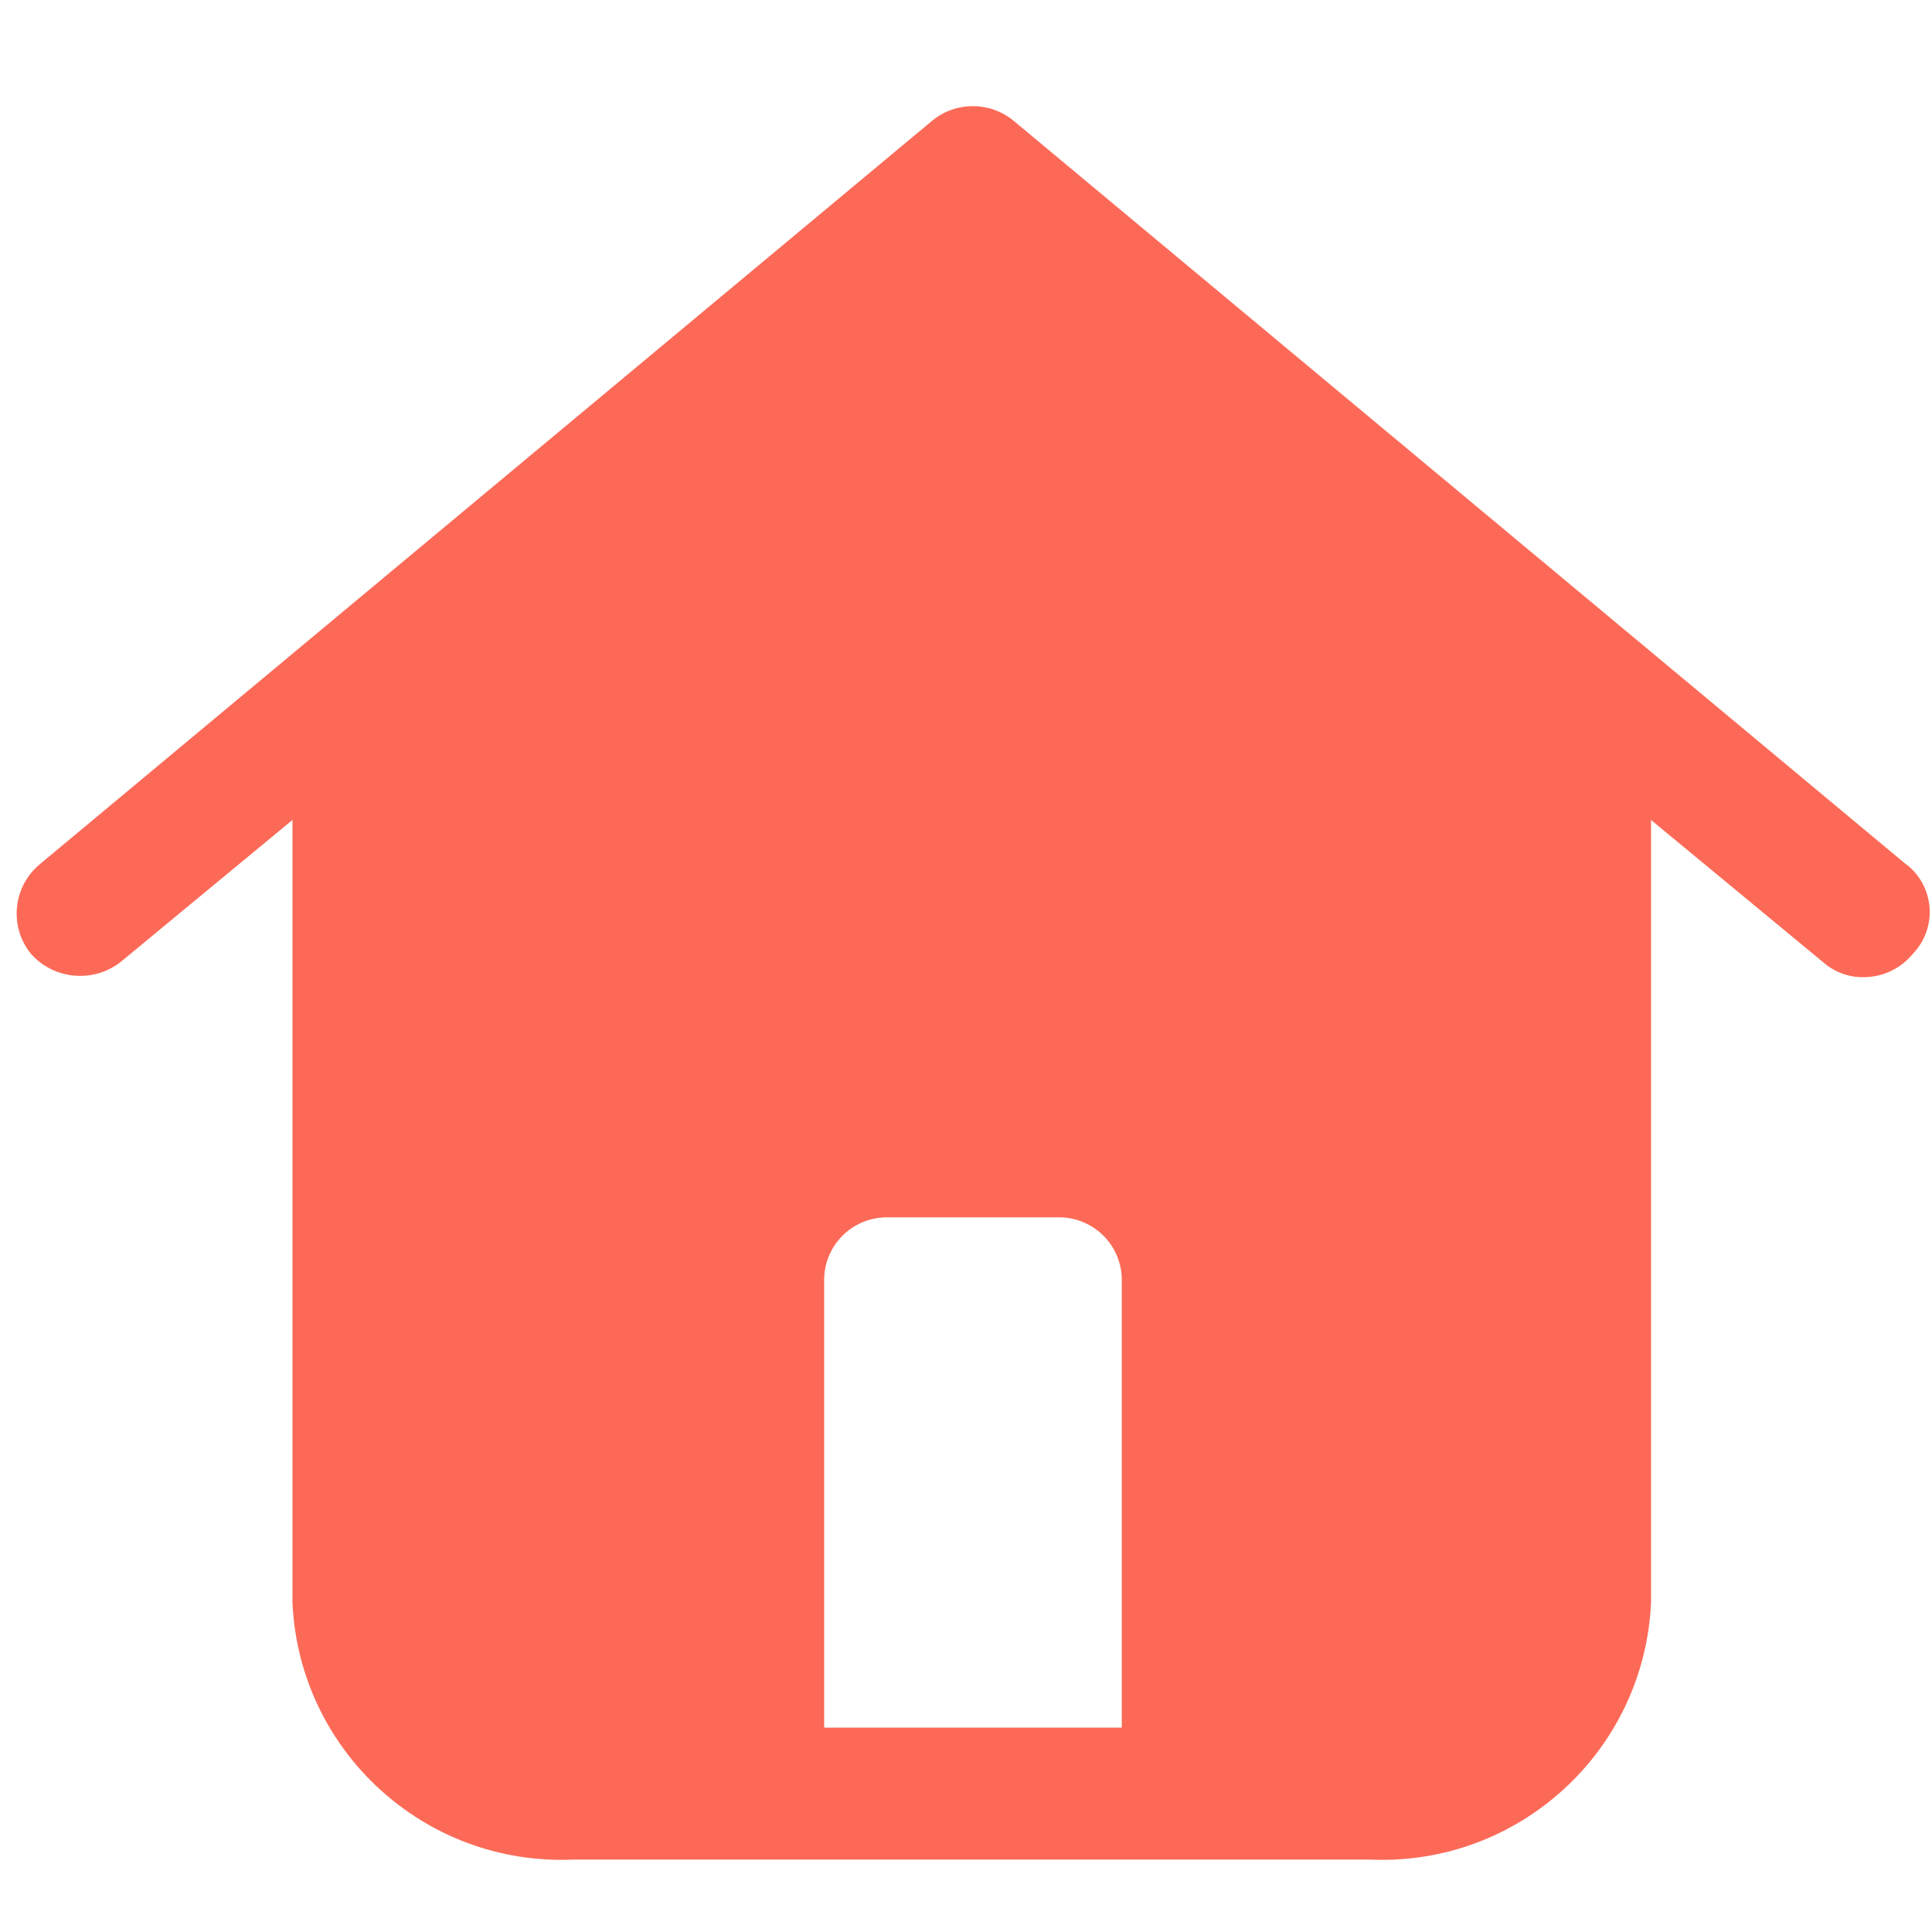
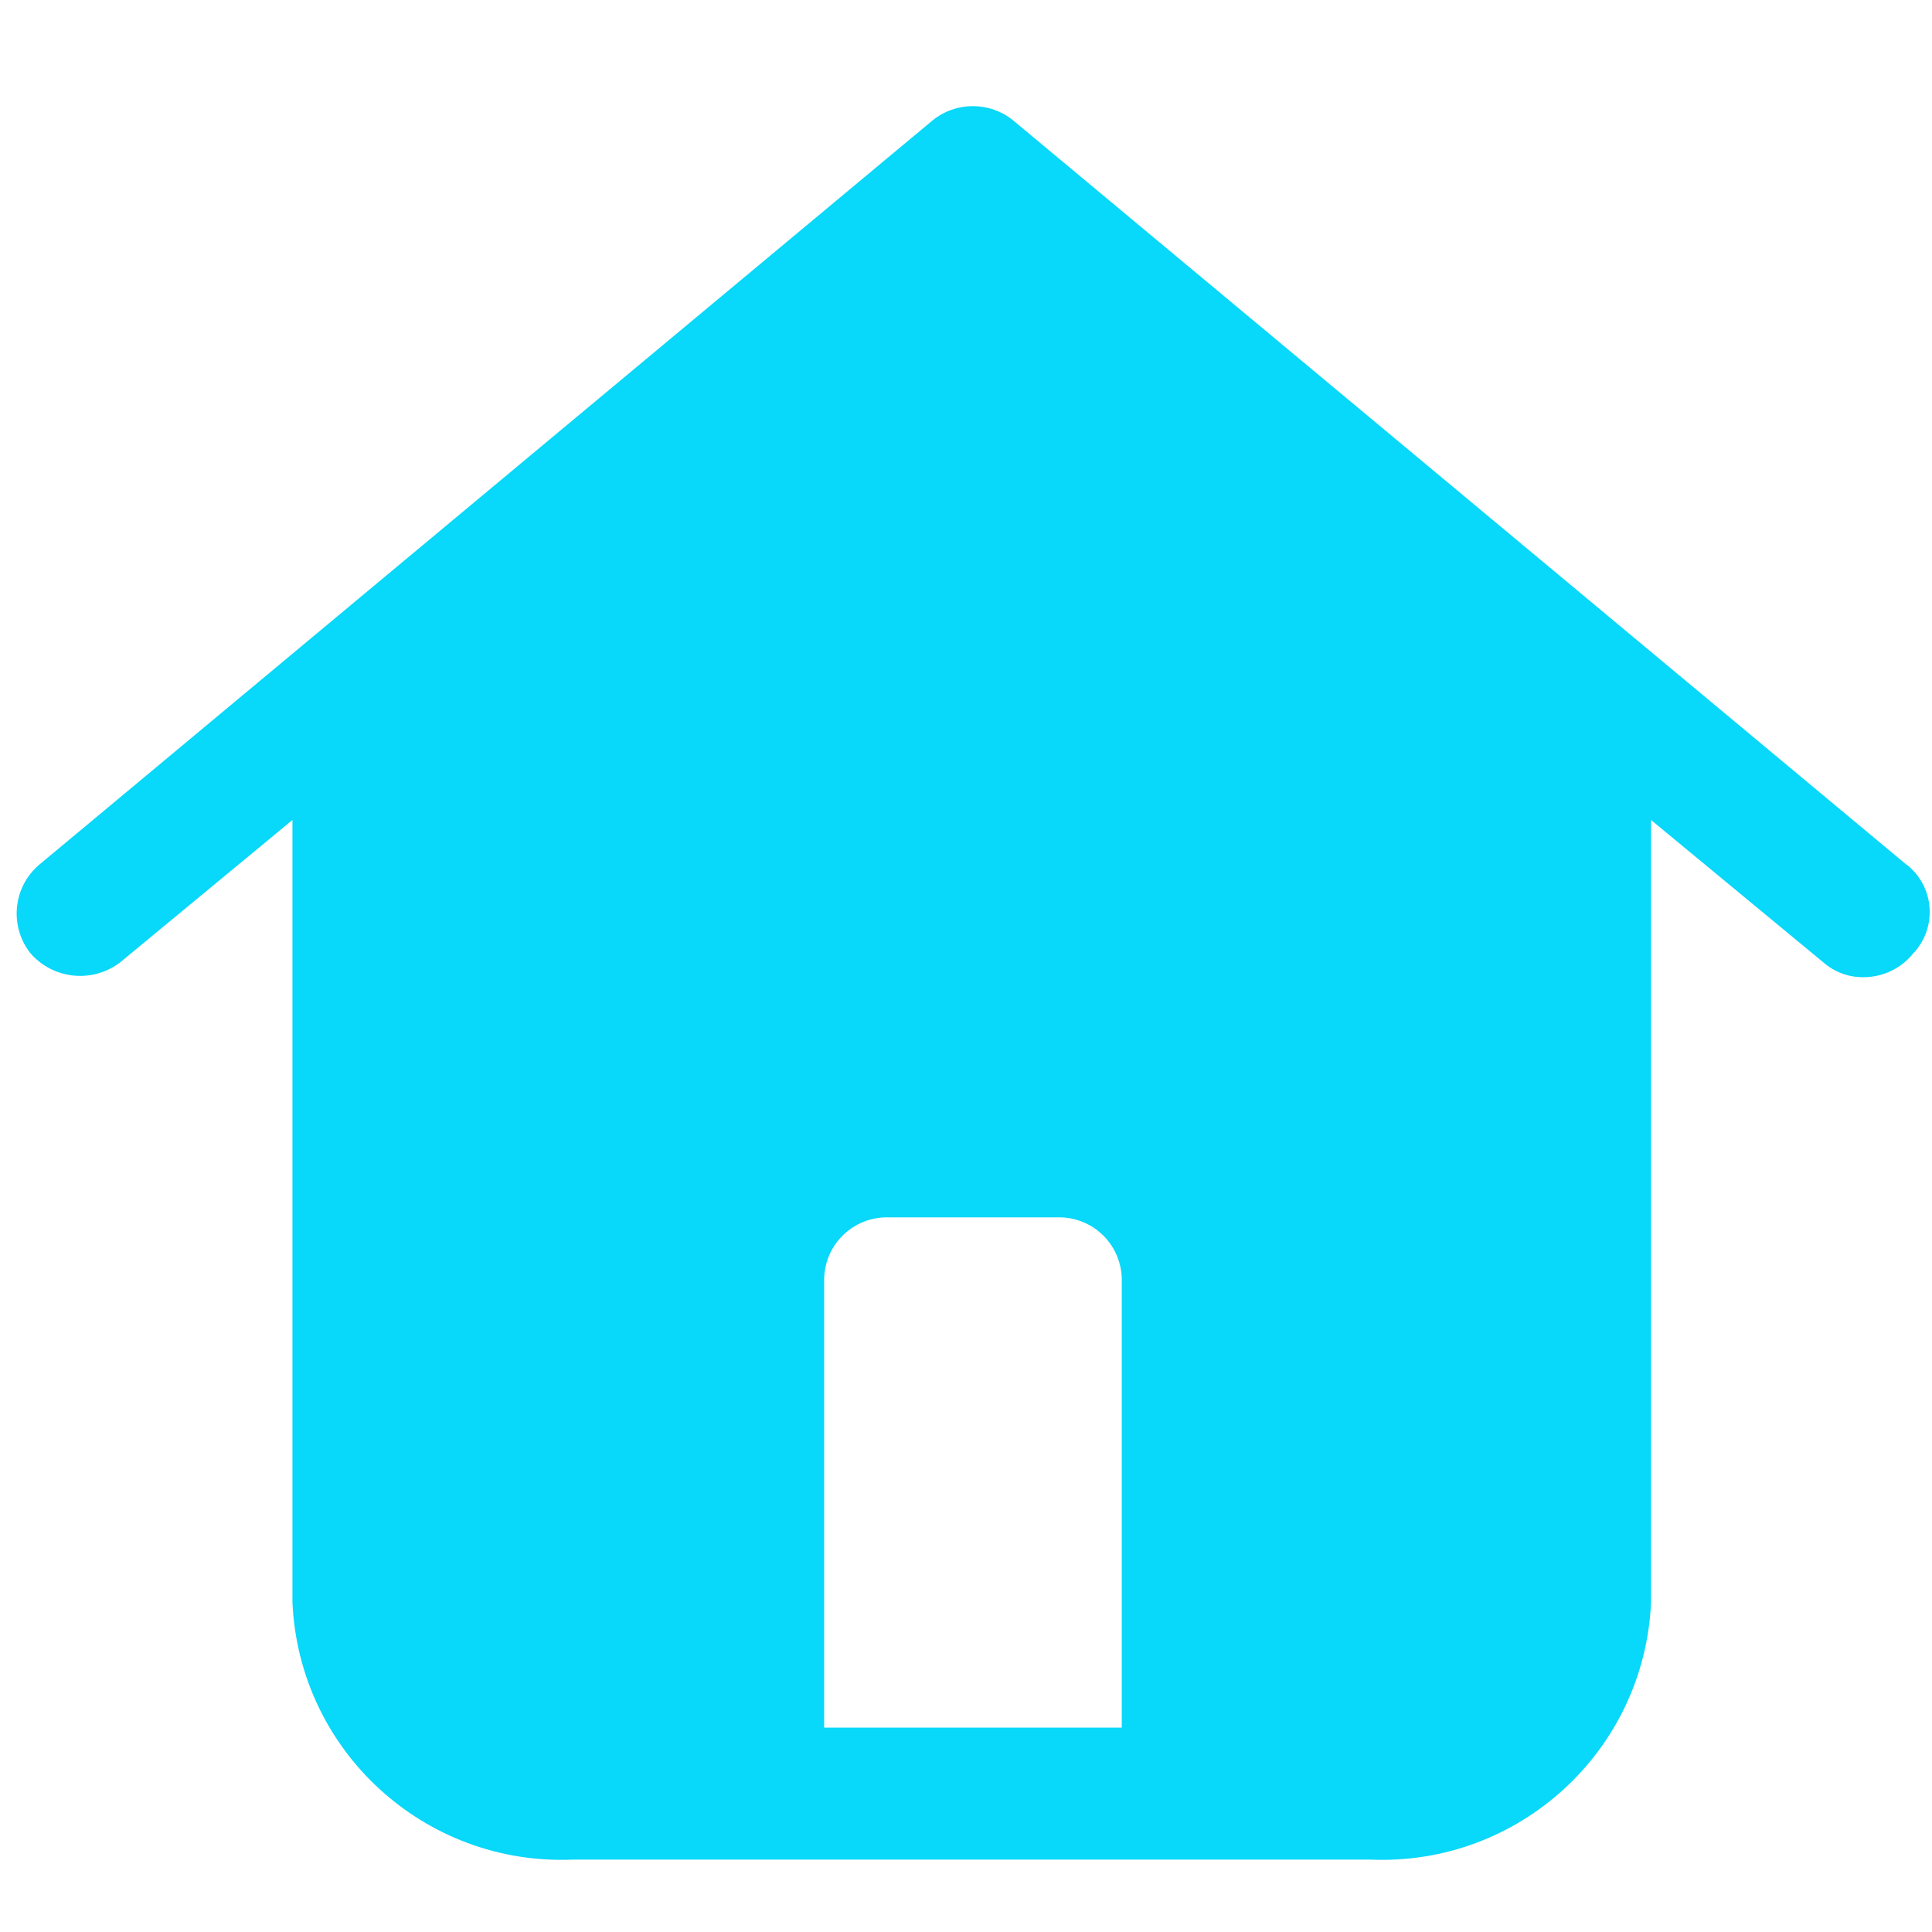
<svg xmlns="http://www.w3.org/2000/svg" width="19" height="19" viewBox="0 0 19 19">
  <g id="sel_home" transform="translate(-0.034)">
    <rect id="Rectangle_2636" data-name="Rectangle 2636" width="19" height="19" transform="translate(0.034)" fill="none" />
-     <path id="sel_home-2" data-name="sel_home" d="M230.422,127.266l-8.782-7.317a.63.63,0,0,0-.795,0l-8.782,7.317a.63.63,0,0,0-.084.878.648.648,0,0,0,.878.084l1.694-1.4v7.694a2.649,2.649,0,0,0,2.76,2.53h7.841a2.649,2.649,0,0,0,2.76-2.53v-7.694l1.694,1.4a.587.587,0,0,0,.4.146.625.625,0,0,0,.481-.23.593.593,0,0,0-.062-.878Zm-10.642,8.488v-4.391a.616.616,0,0,1,.627-.627h1.673a.616.616,0,0,1,.627.627v4.391Z" transform="translate(-211.641 -118.764)" fill="#fc6a57" />
+     <path id="sel_home-2" data-name="sel_home" d="M230.422,127.266l-8.782-7.317a.63.63,0,0,0-.795,0l-8.782,7.317a.63.63,0,0,0-.084.878.648.648,0,0,0,.878.084l1.694-1.4v7.694a2.649,2.649,0,0,0,2.76,2.53h7.841a2.649,2.649,0,0,0,2.76-2.53v-7.694l1.694,1.4a.587.587,0,0,0,.4.146.625.625,0,0,0,.481-.23.593.593,0,0,0-.062-.878Zm-10.642,8.488v-4.391a.616.616,0,0,1,.627-.627h1.673a.616.616,0,0,1,.627.627v4.391Z" transform="translate(-211.641 -118.764)" fill="#08d8f9" />
  </g>
</svg>
